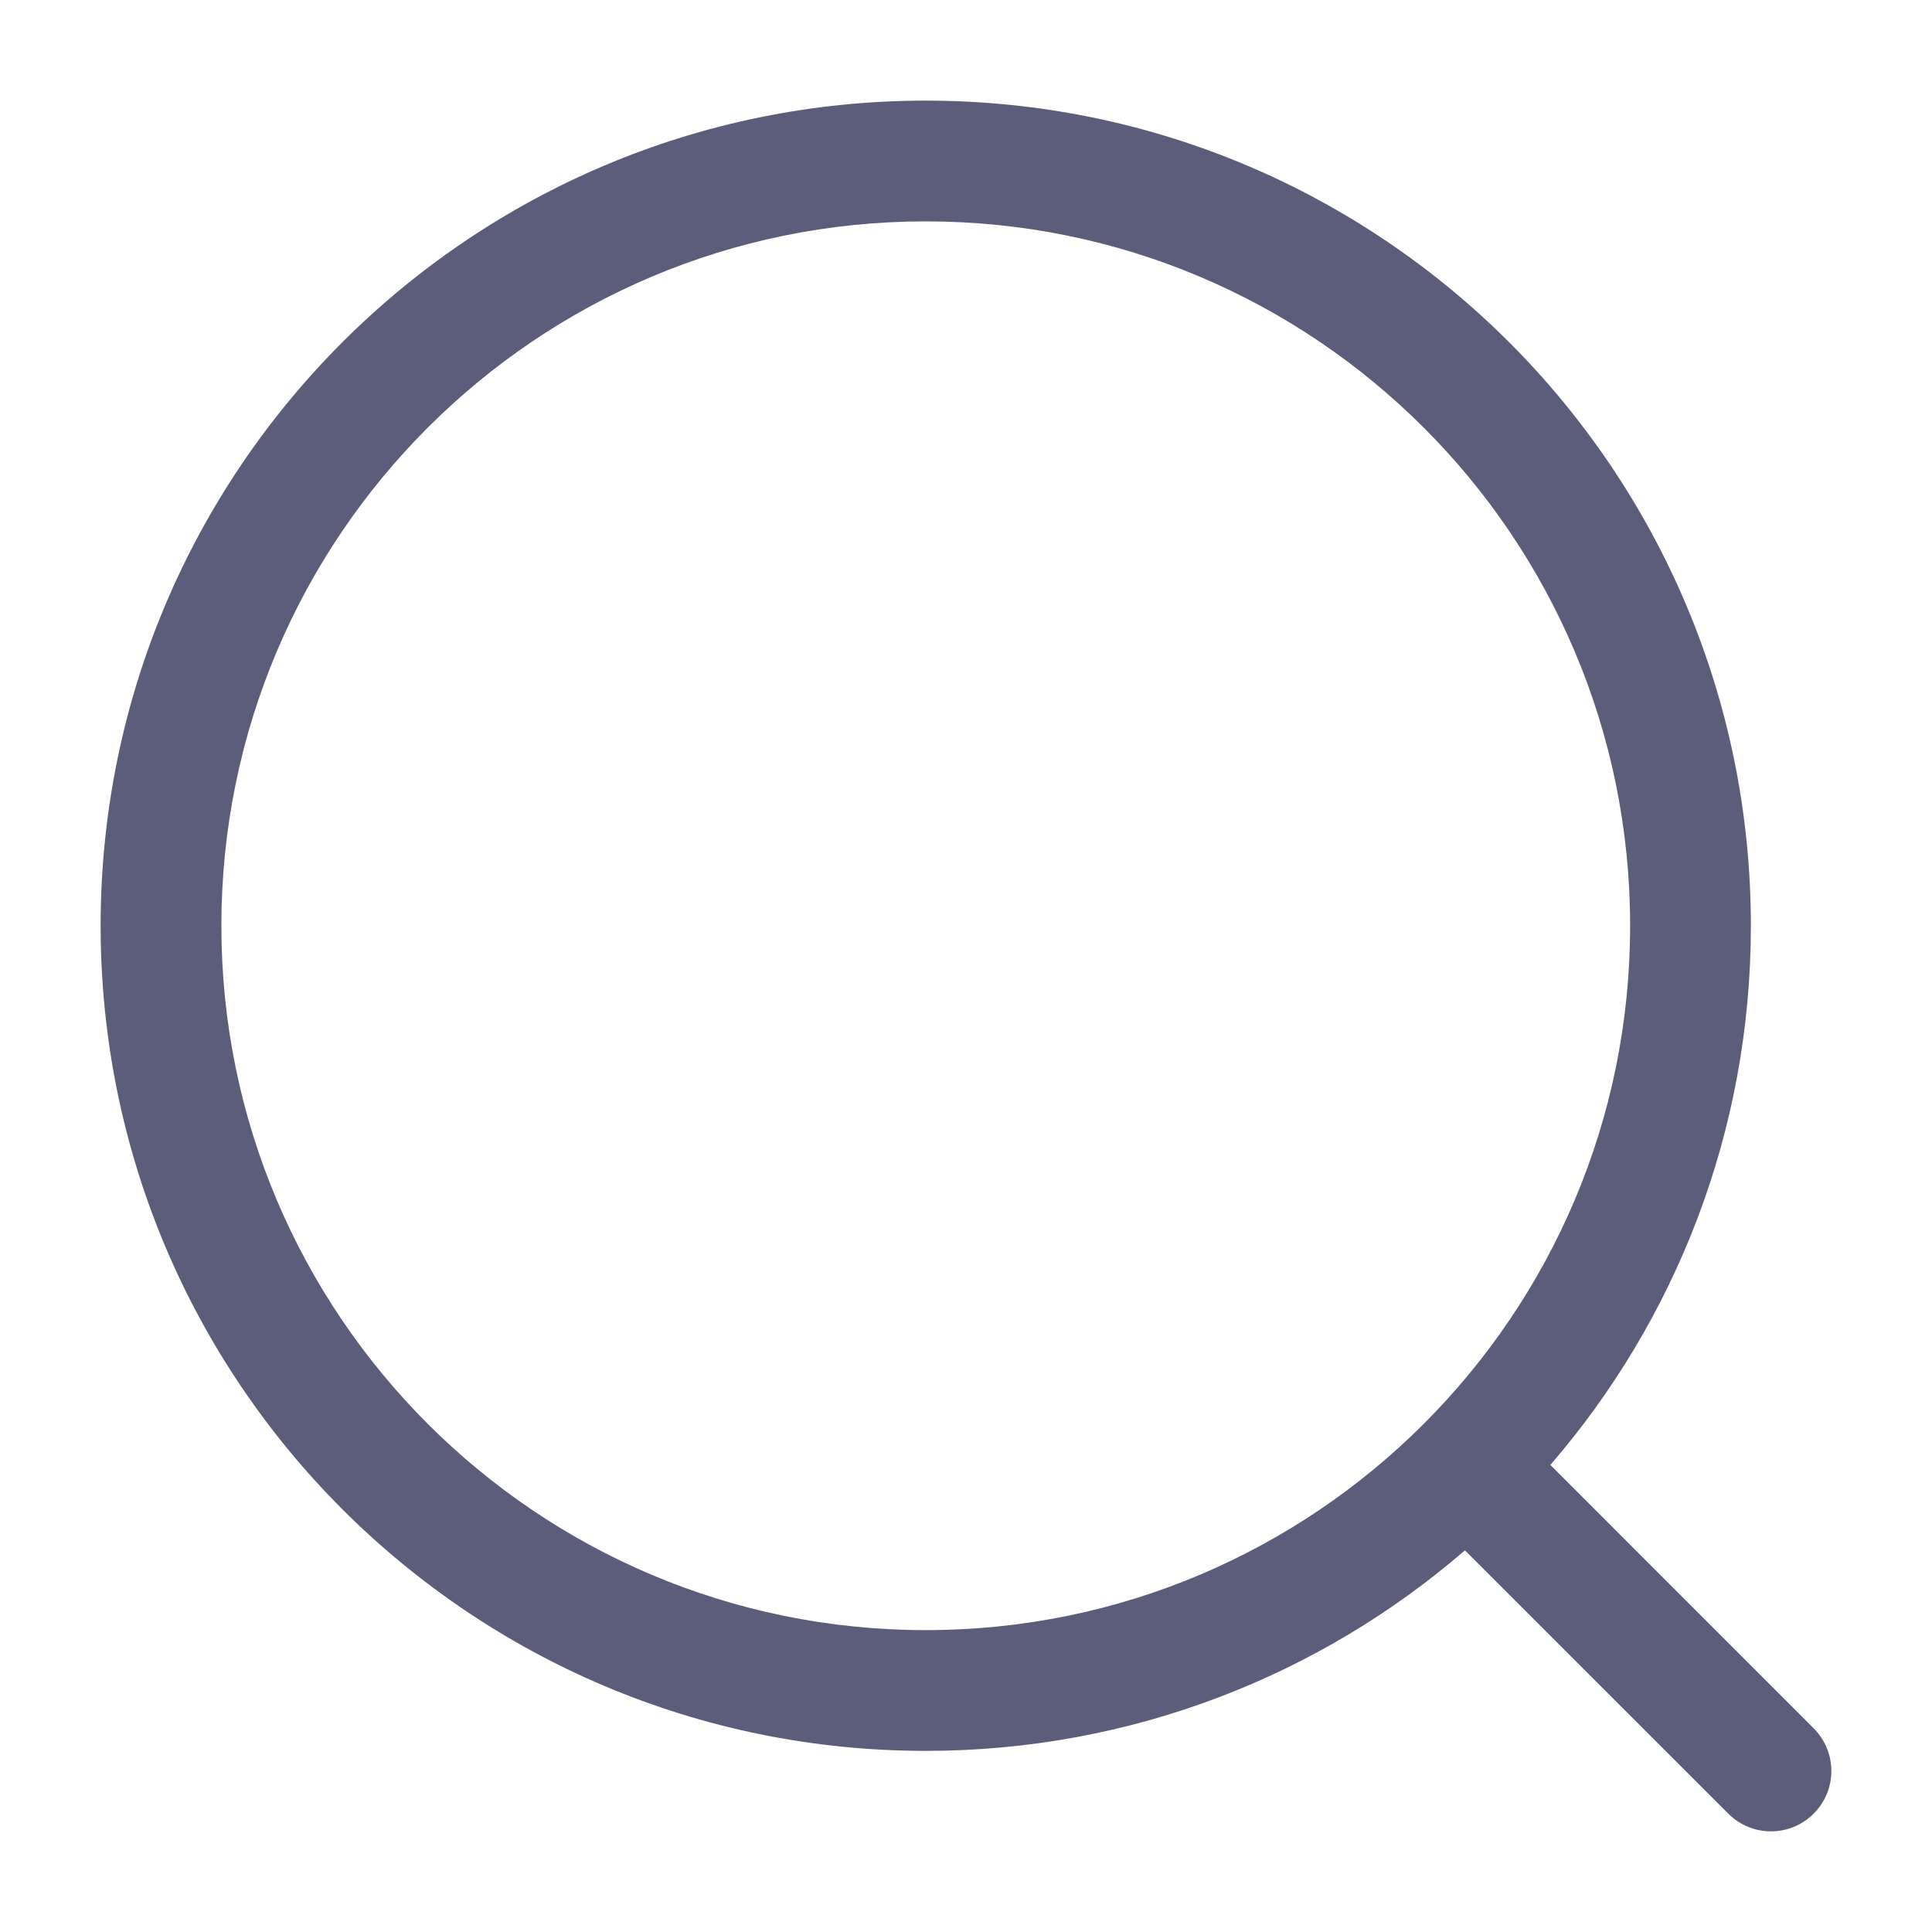
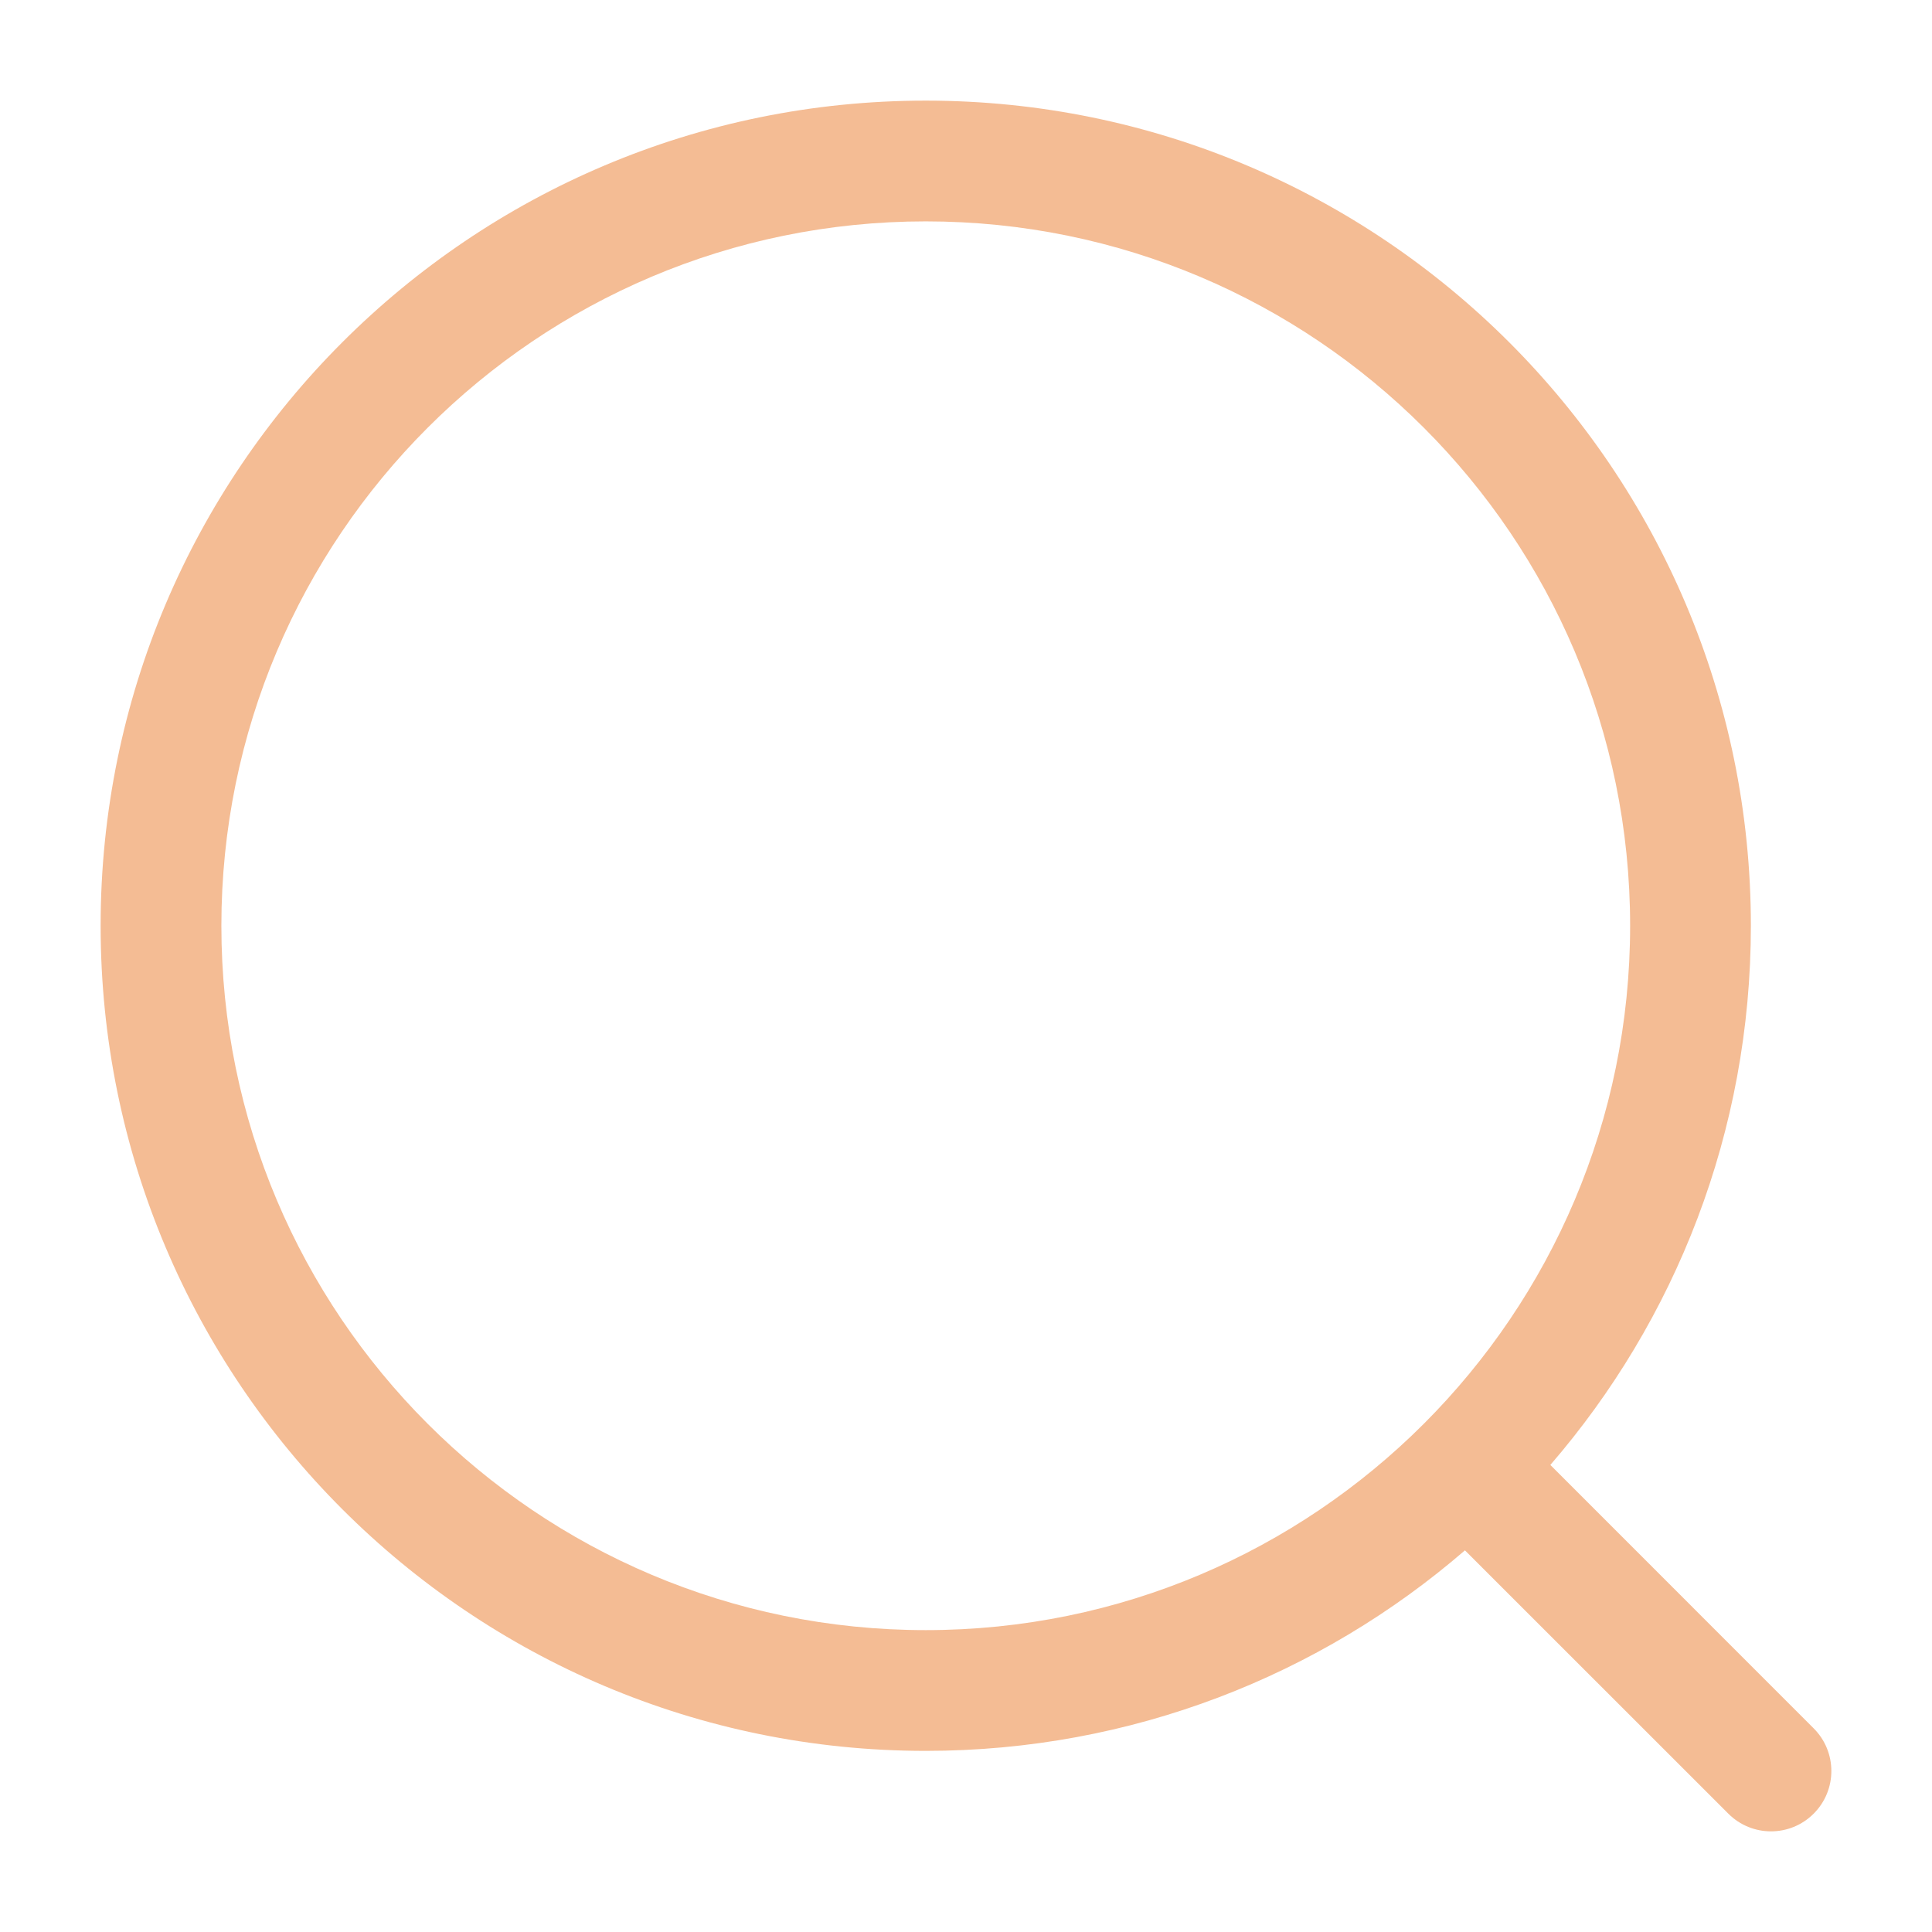
<svg xmlns="http://www.w3.org/2000/svg" width="24" height="24" viewBox="0 0 24 24" fill="none">
-   <path fill-rule="evenodd" clip-rule="evenodd" d="M11.5 2.75C6.668 2.75 2.75 6.668 2.75 11.5C2.75 16.332 6.668 20.25 11.5 20.25C16.332 20.25 20.25 16.332 20.25 11.5C20.25 6.668 16.332 2.75 11.5 2.75ZM1.25 11.5C1.25 5.839 5.839 1.25 11.5 1.25C17.161 1.25 21.75 5.839 21.75 11.5C21.75 14.06 20.811 16.402 19.259 18.198L22.53 21.47C22.823 21.763 22.823 22.237 22.53 22.53C22.237 22.823 21.763 22.823 21.47 22.53L18.198 19.259C16.402 20.811 14.06 21.75 11.5 21.75C5.839 21.75 1.25 17.161 1.25 11.5Z" fill="#5C5C7B" />
+   <path fill-rule="evenodd" clip-rule="evenodd" d="M11.5 2.75C6.668 2.75 2.75 6.668 2.75 11.5C2.75 16.332 6.668 20.25 11.5 20.25C16.332 20.25 20.25 16.332 20.25 11.5C20.25 6.668 16.332 2.75 11.5 2.75ZM1.25 11.5C1.25 5.839 5.839 1.25 11.5 1.25C17.161 1.25 21.75 5.839 21.75 11.5C21.75 14.06 20.811 16.402 19.259 18.198L22.53 21.47C22.823 21.763 22.823 22.237 22.53 22.53C22.237 22.823 21.763 22.823 21.47 22.53L18.198 19.259C16.402 20.811 14.06 21.75 11.5 21.75C5.839 21.75 1.25 17.161 1.25 11.5Z" fill="#f4bc94" />
</svg>
